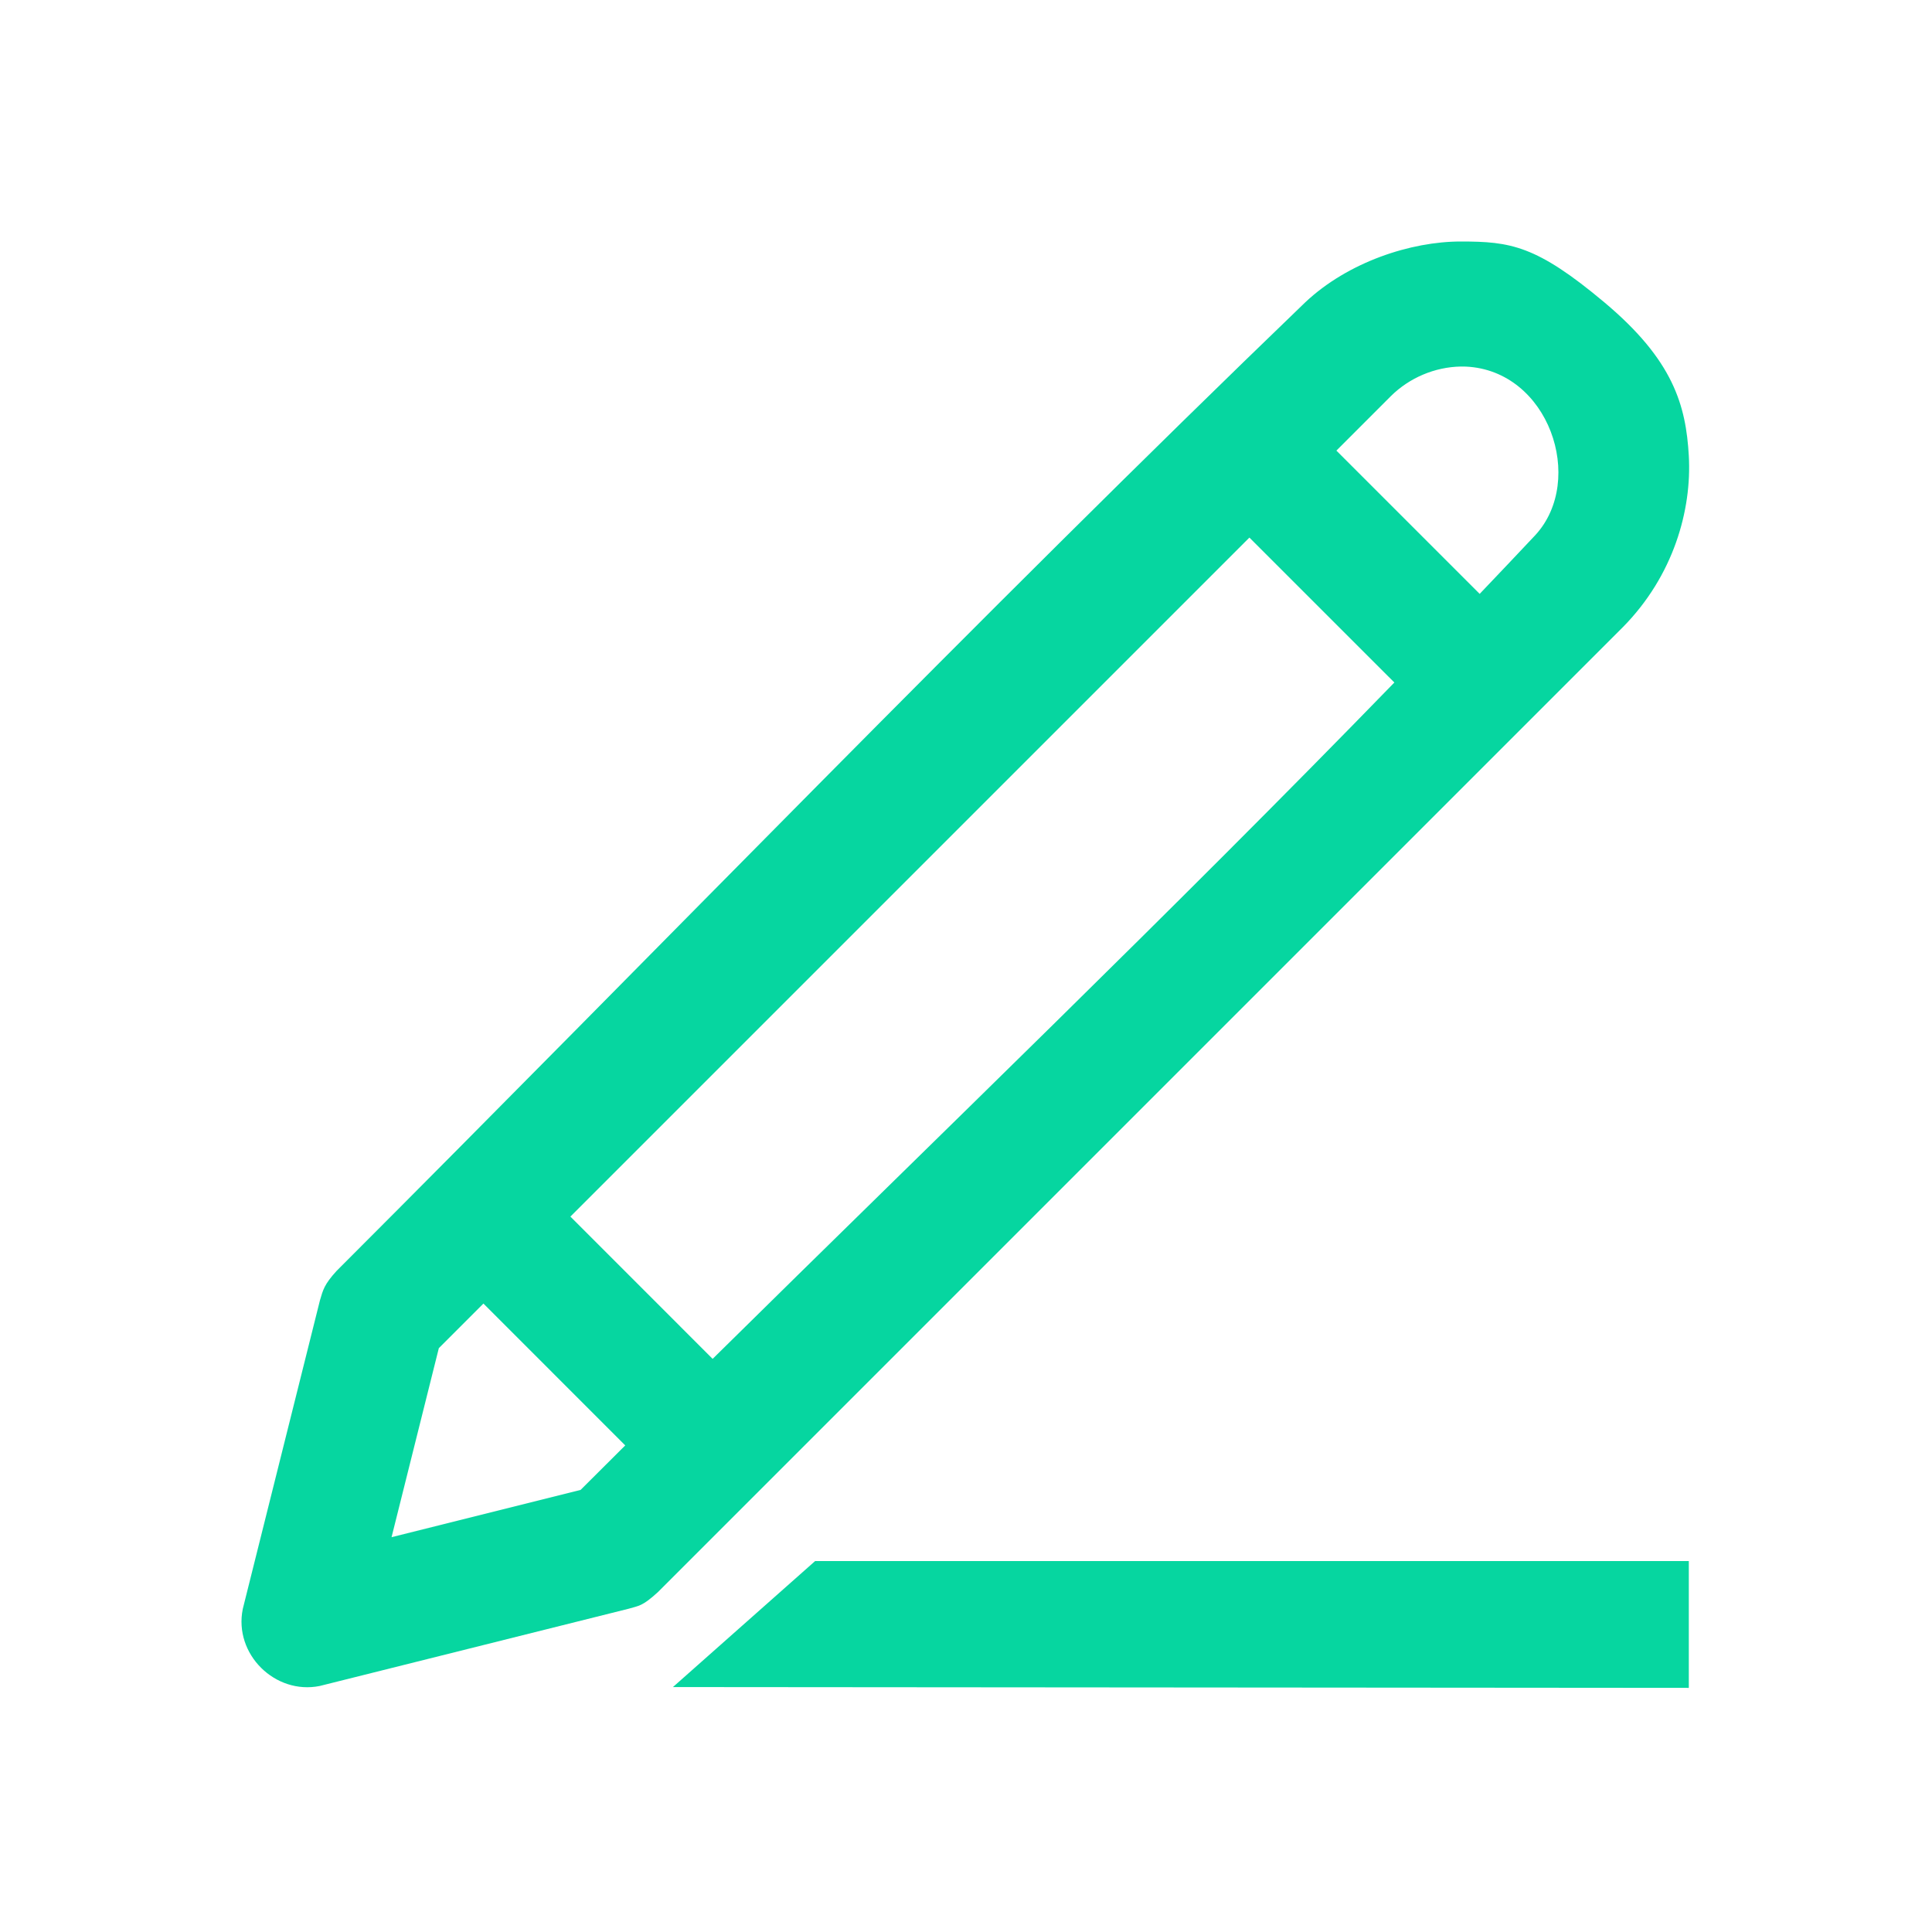
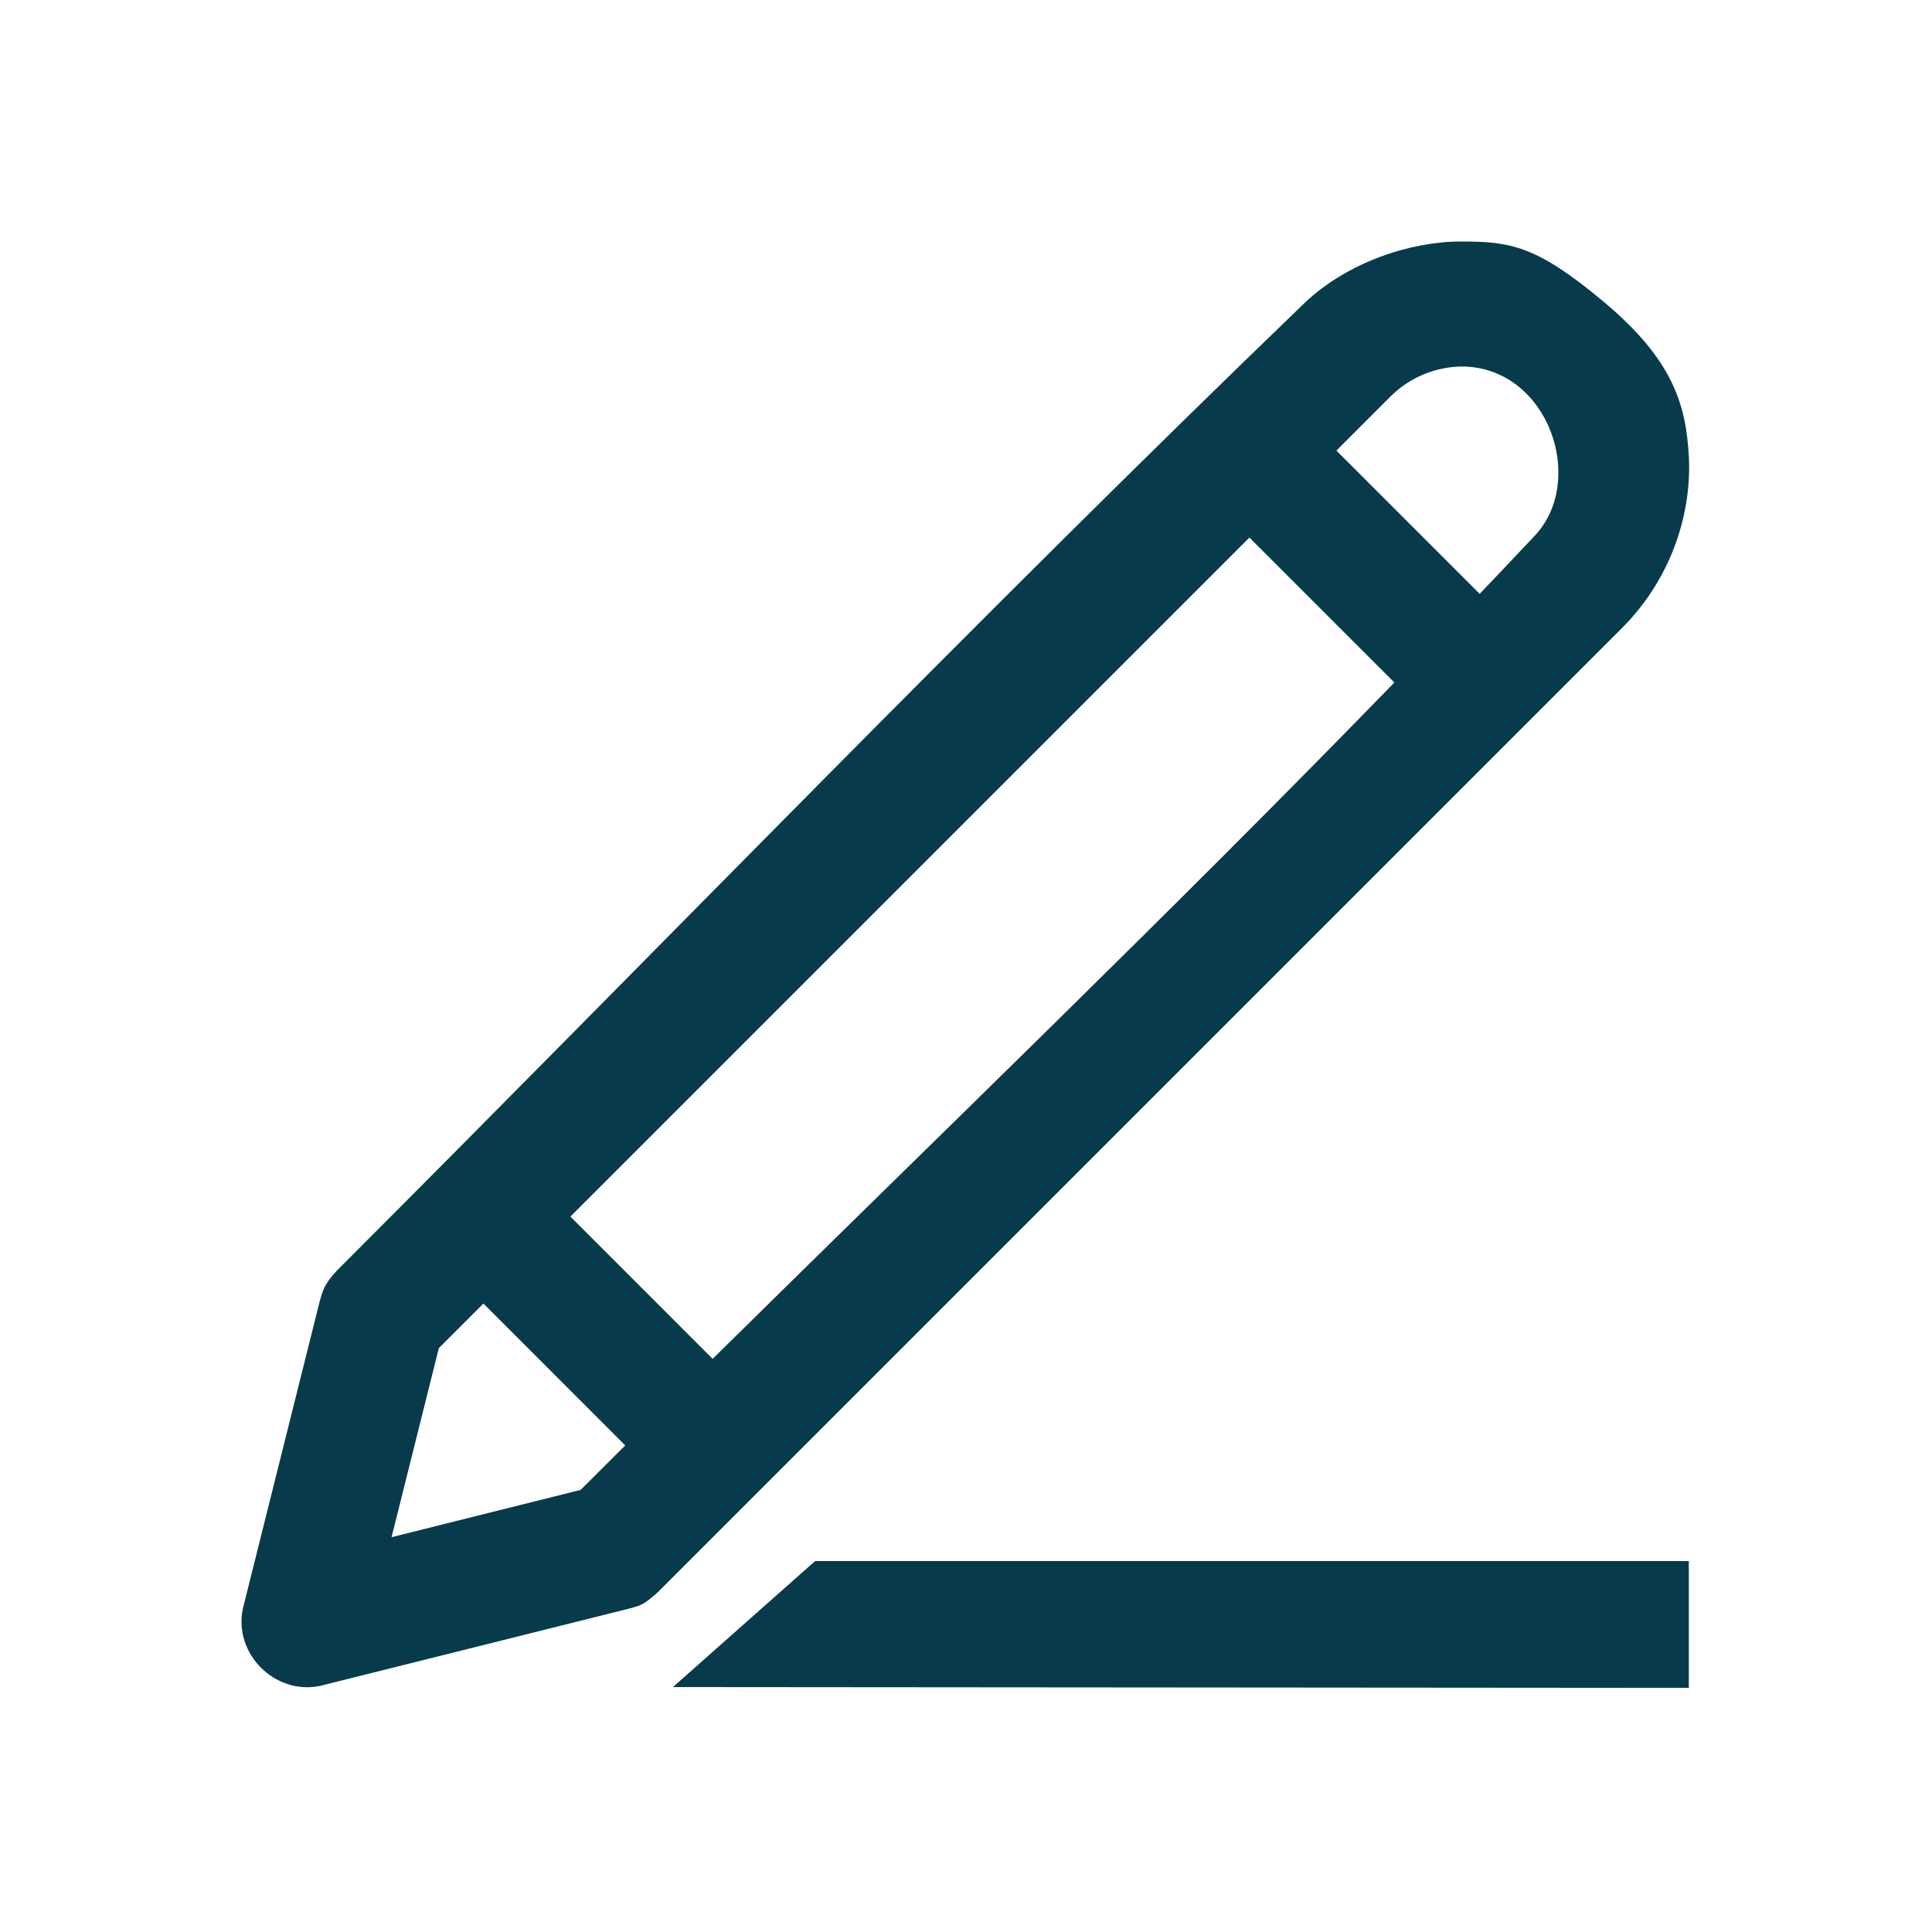
- <svg xmlns="http://www.w3.org/2000/svg" fill="#06D6A0" width="800px" height="800px" viewBox="0 0 64 64" version="1.1" xml:space="preserve" style="fill-rule:evenodd;clip-rule:evenodd;stroke-linejoin:round;stroke-miterlimit:2;">
+ <svg xmlns="http://www.w3.org/2000/svg" fill="#073B4C" width="800px" height="800px" viewBox="0 0 64 64" version="1.1" xml:space="preserve" style="fill-rule:evenodd;clip-rule:evenodd;stroke-linejoin:round;stroke-miterlimit:2;">
  <rect id="Icons" x="-1024" y="0" width="1280" height="800" style="fill:none;" />
  <g id="Icons1">
    <g id="Strike">

</g>
    <g id="H1">

</g>
    <g id="H2">

</g>
    <g id="H3">

</g>
    <g id="list-ul">

</g>
    <g id="hamburger-1">

</g>
    <g id="hamburger-2">

</g>
    <g id="list-ol">

</g>
    <g id="list-task">

</g>
    <g id="trash">

</g>
    <g id="vertical-menu">

</g>
    <g id="horizontal-menu">

</g>
    <g id="sidebar-2">

</g>
    <g id="Pen">

</g>
    <g id="Pen1">
      <path d="M55.944,51.712l0,4.201l-33.652,-0.027l4.71,-4.174l28.942,0Zm-7.555,-43.712c1.649,0 2.505,0.128 4.752,2.011c2.294,1.921 2.707,3.419 2.803,5.087c0.102,1.795 -0.504,3.976 -2.188,5.681l-31.961,31.961c-0.52,0.475 -0.629,0.45 -0.977,0.553l-10.226,2.557c-1.472,0.299 -2.854,-1.049 -2.55,-2.55l2.557,-10.226c0.1,-0.334 0.133,-0.517 0.553,-0.976c10.696,-10.697 21.195,-21.594 32.09,-32.087c1.421,-1.335 3.497,-2.011 5.147,-2.011Zm-32.375,35.182l-1.477,1.477l-1.566,6.262l6.262,-1.566c0.493,-0.492 0.985,-0.983 1.479,-1.474l-4.698,-4.699Zm30.176,-20.573l-4.802,-4.801l-22.493,22.493l4.712,4.713c7.549,-7.448 15.196,-14.801 22.583,-22.405Zm2.826,-2.936c0.618,-0.648 1.234,-1.298 1.848,-1.951c1.673,-1.826 0.443,-5.454 -2.307,-5.578c-0.056,-0.002 -0.112,-0.002 -0.168,-0.002c-0.861,0.016 -1.699,0.372 -2.312,0.977l-1.807,1.808l4.746,4.746Z" style="fill-rule:nonzero;" />
    </g>
    <g id="clock">

</g>
    <g id="external-link">

</g>
    <g id="hr">

</g>
    <g id="info">

</g>
    <g id="warning">

</g>
    <g id="plus-circle">

</g>
    <g id="minus-circle">

</g>
    <g id="vue">

</g>
    <g id="cog">

</g>
    <g id="logo">

</g>
    <g id="radio-check">

</g>
    <g id="eye-slash">

</g>
    <g id="eye">

</g>
    <g id="toggle-off">

</g>
    <g id="shredder">

</g>
    <g id="spinner--loading--dots-">

</g>
    <g id="react">

</g>
    <g id="check-selected">

</g>
    <g id="turn-off">

</g>
    <g id="code-block">

</g>
    <g id="user">

</g>
    <g id="coffee-bean">

</g>
    <g id="coffee-beans">
      <g id="coffee-bean1">

</g>
    </g>
    <g id="coffee-bean-filled">

</g>
    <g id="coffee-beans-filled">
      <g id="coffee-bean2">

</g>
    </g>
    <g id="clipboard">

</g>
    <g id="clipboard-paste">

</g>
    <g id="clipboard-copy">

</g>
    <g id="Layer1">

</g>
  </g>
</svg>
